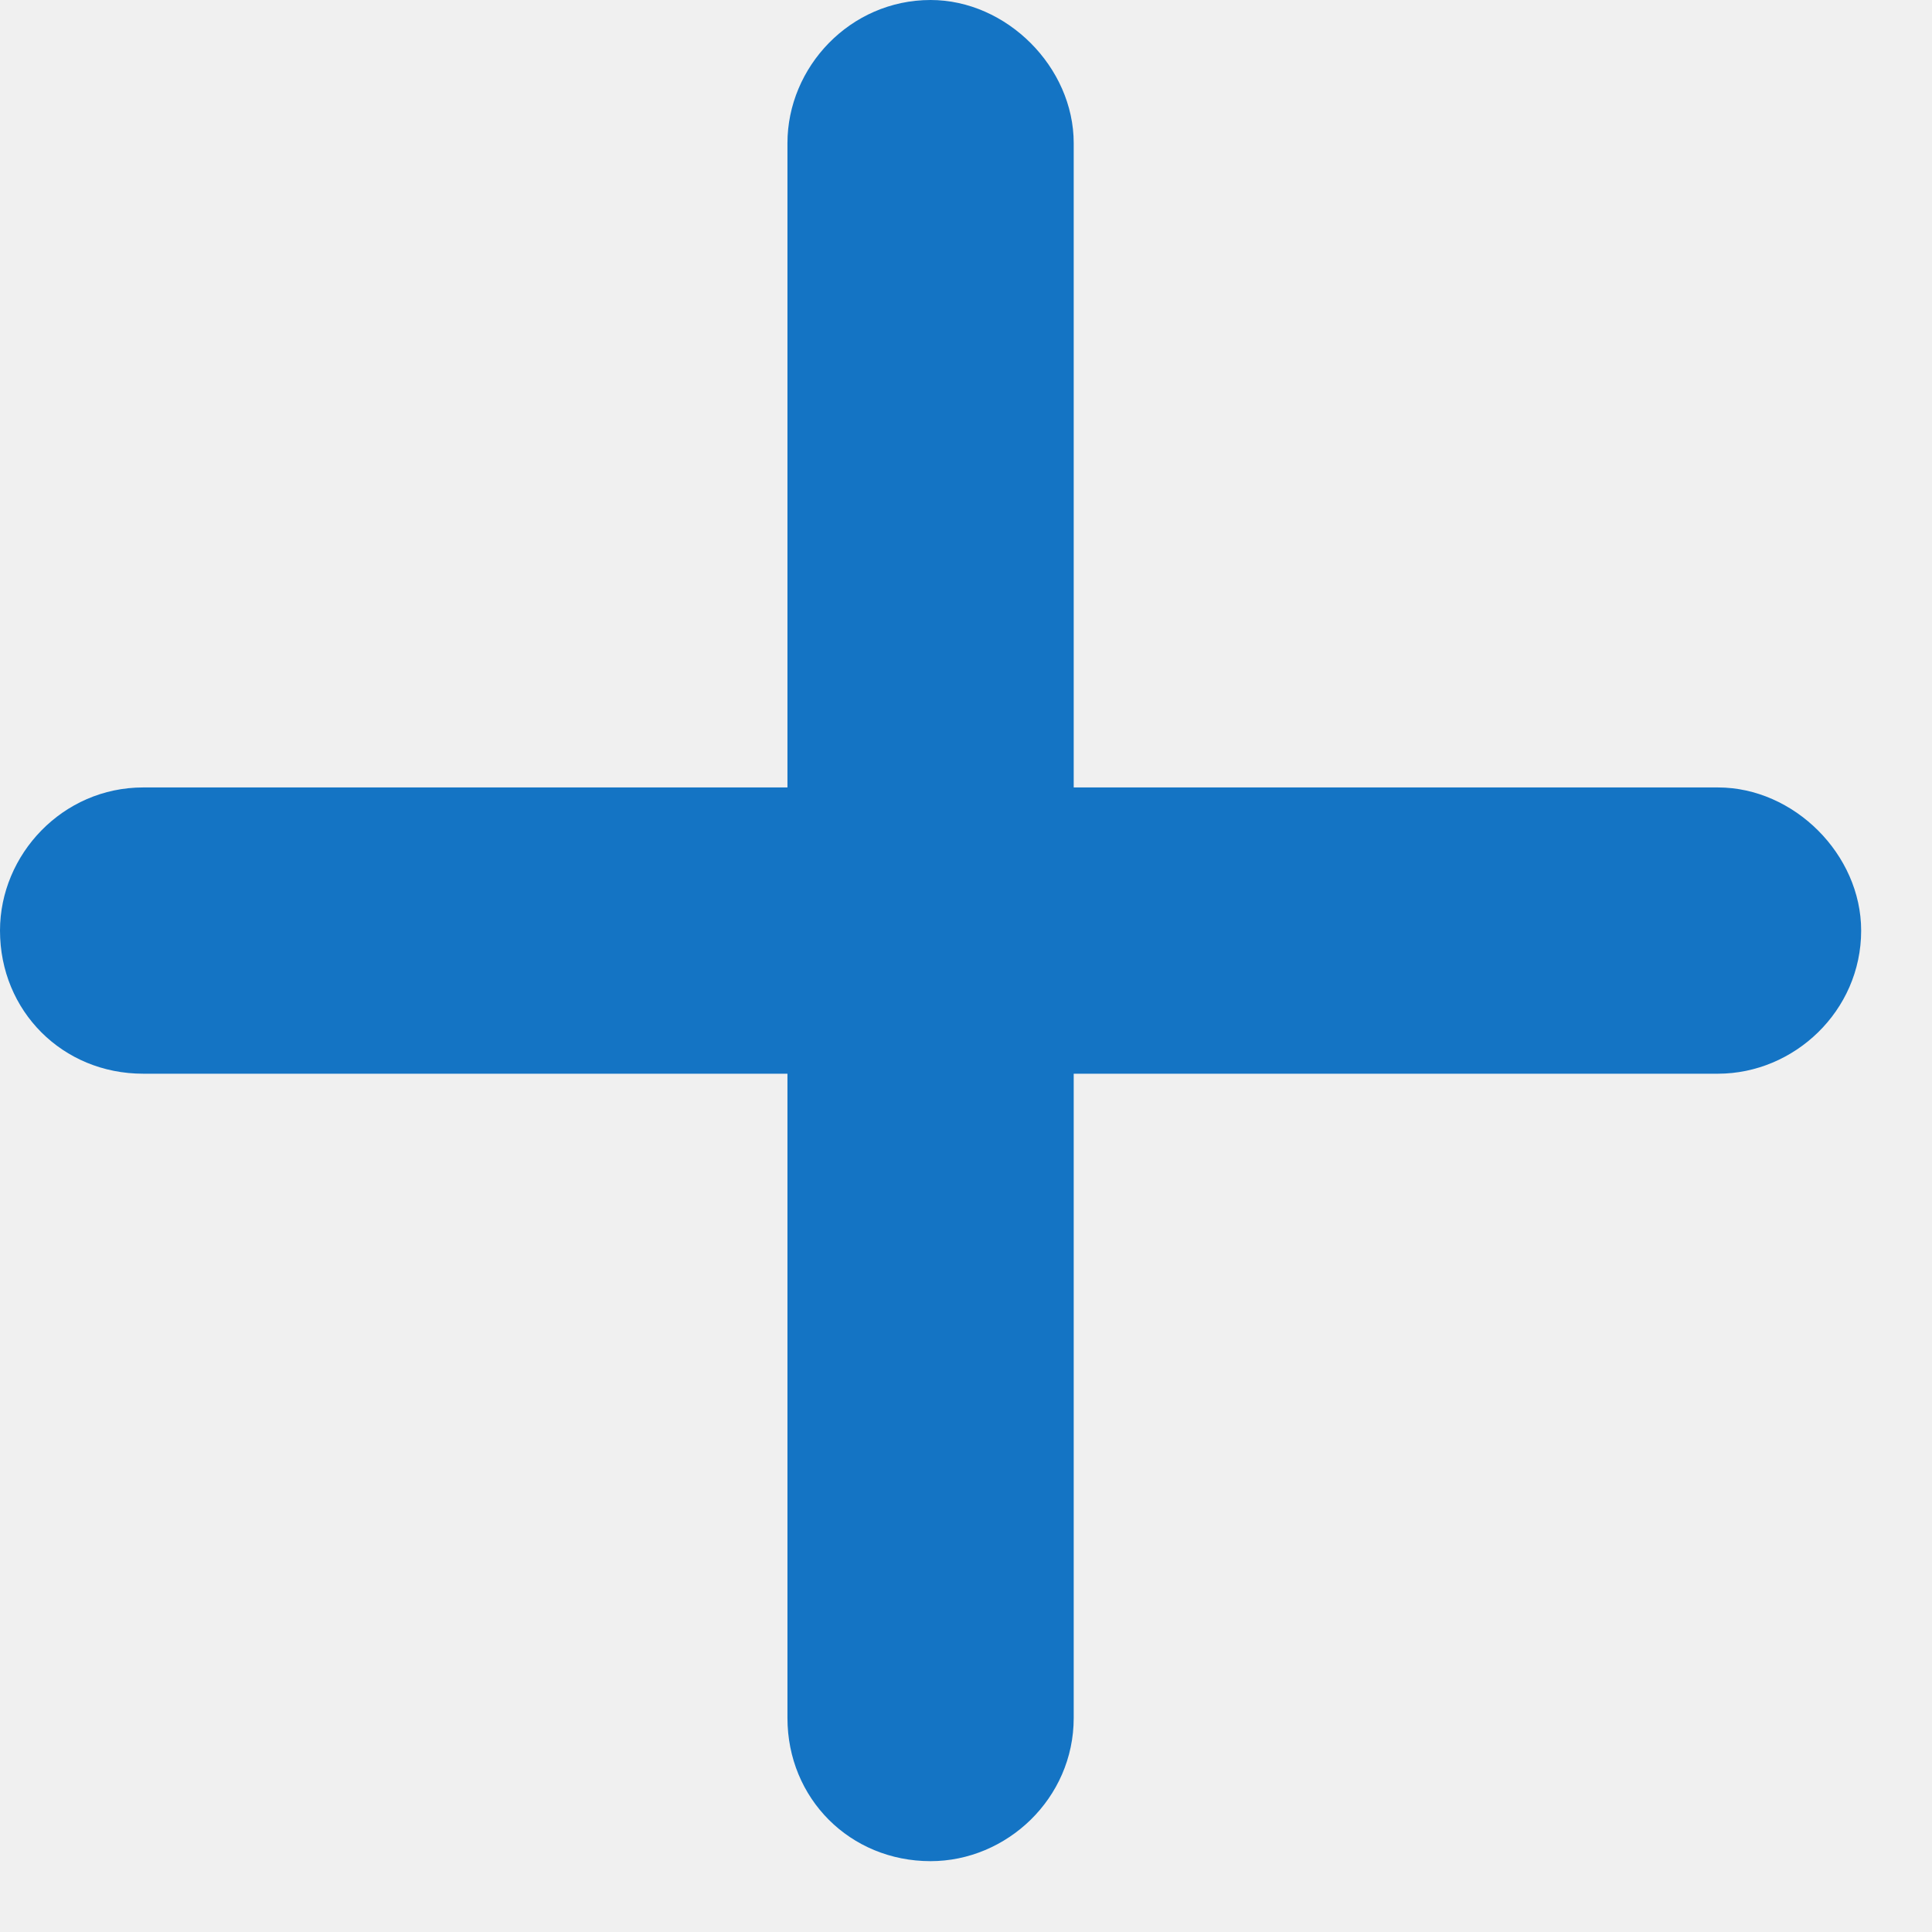
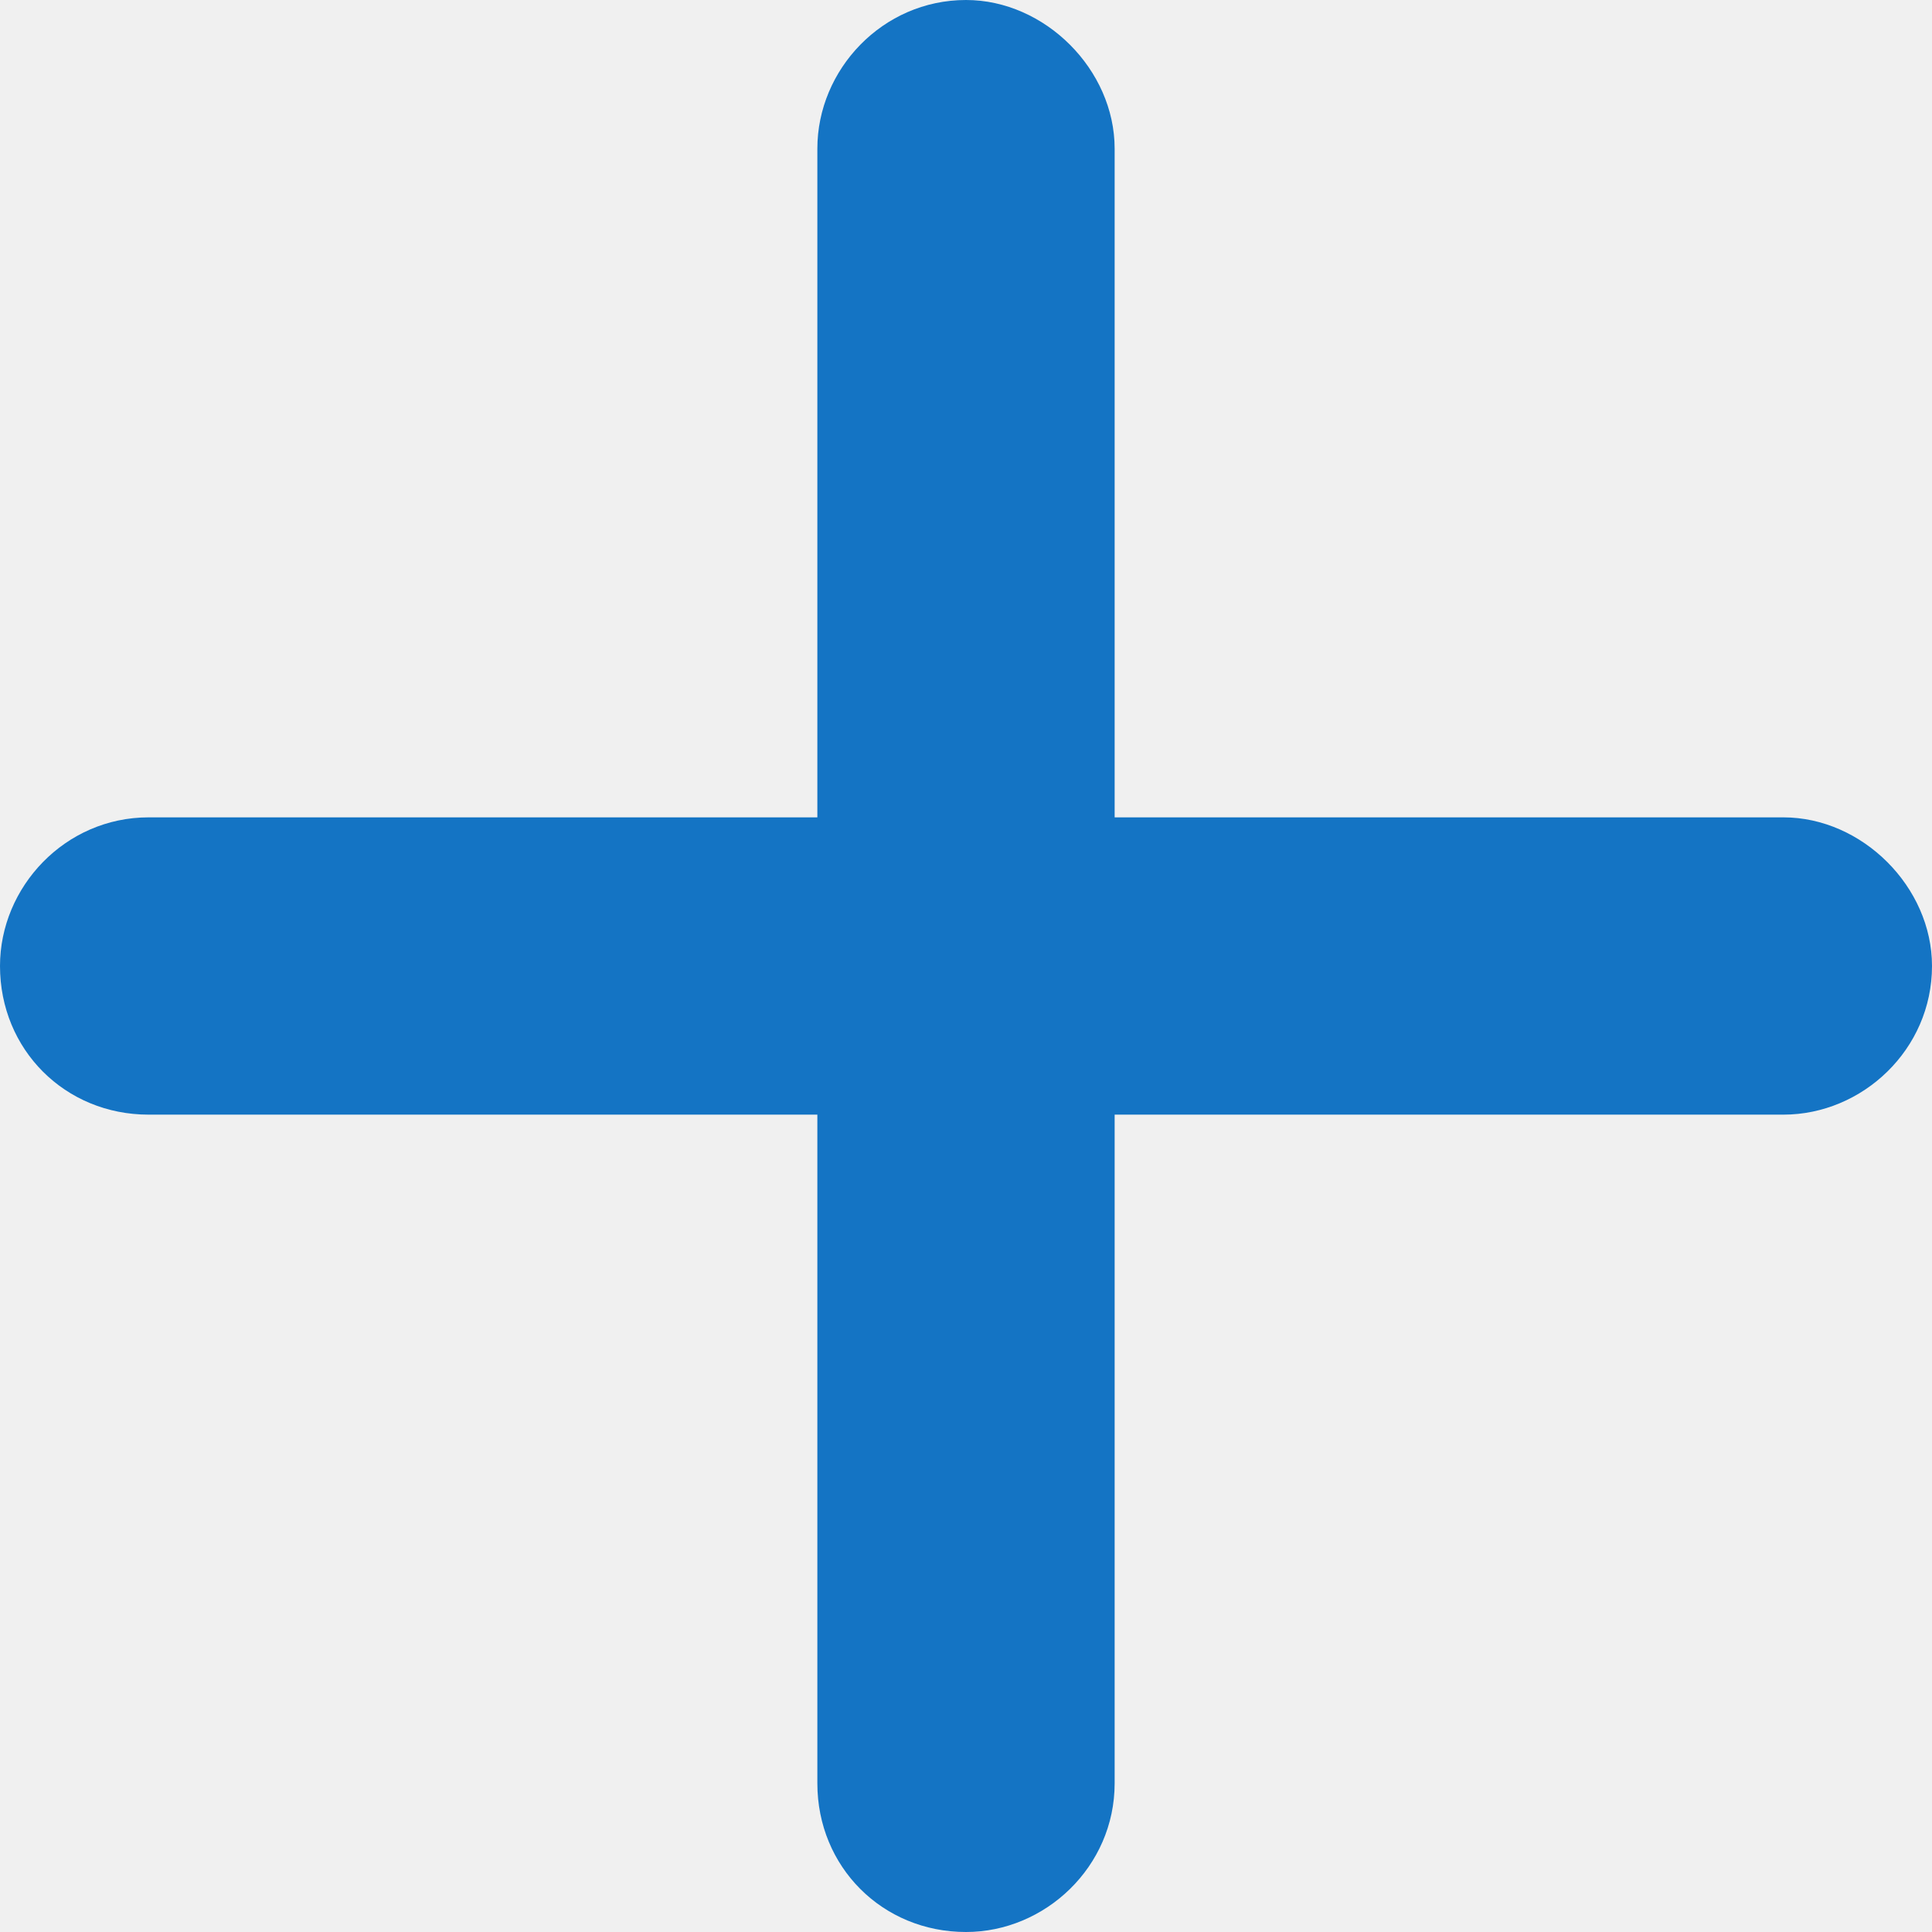
- <svg xmlns="http://www.w3.org/2000/svg" width="24" height="24" viewBox="0 0 24 24" fill="none">
-   <path d="M13.338 1.778V9.782H21.341C22.286 9.782 23.12 10.615 23.12 11.56C23.12 12.56 22.286 13.338 21.341 13.338H13.338V21.341C13.338 22.342 12.505 23.12 11.56 23.12C10.56 23.12 9.782 22.342 9.782 21.341V13.338H1.778C0.778 13.338 0 12.56 0 11.56C0 10.615 0.778 9.782 1.778 9.782H9.782V1.778C9.782 0.834 10.56 0 11.56 0C12.505 0 13.338 0.834 13.338 1.778Z" fill="#1474C4" />
+ <svg xmlns="http://www.w3.org/2000/svg" width="16" height="16" viewBox="0 0 16 16" fill="none">
+   <g clip-path="url(#clip0_1095_7537)">
+     <path d="M9.231 1.231V6.769H14.769C15.423 6.769 16 7.346 16 8C16 8.692 15.423 9.231 14.769 9.231H9.231V14.769C9.231 15.461 8.654 16 8 16C7.308 16 6.769 15.461 6.769 14.769V9.231H1.231C0.538 9.231 0 8.692 0 8C0 7.346 0.538 6.769 1.231 6.769H6.769V1.231C6.769 0.577 7.308 0 8 0C8.654 0 9.231 0.577 9.231 1.231Z" fill="#1474C4" />
+   </g>
+   <defs>
+     <clipPath id="clip0_1095_7537">
+       <rect width="16" height="16" fill="white" />
+     </clipPath>
+   </defs>
</svg>
